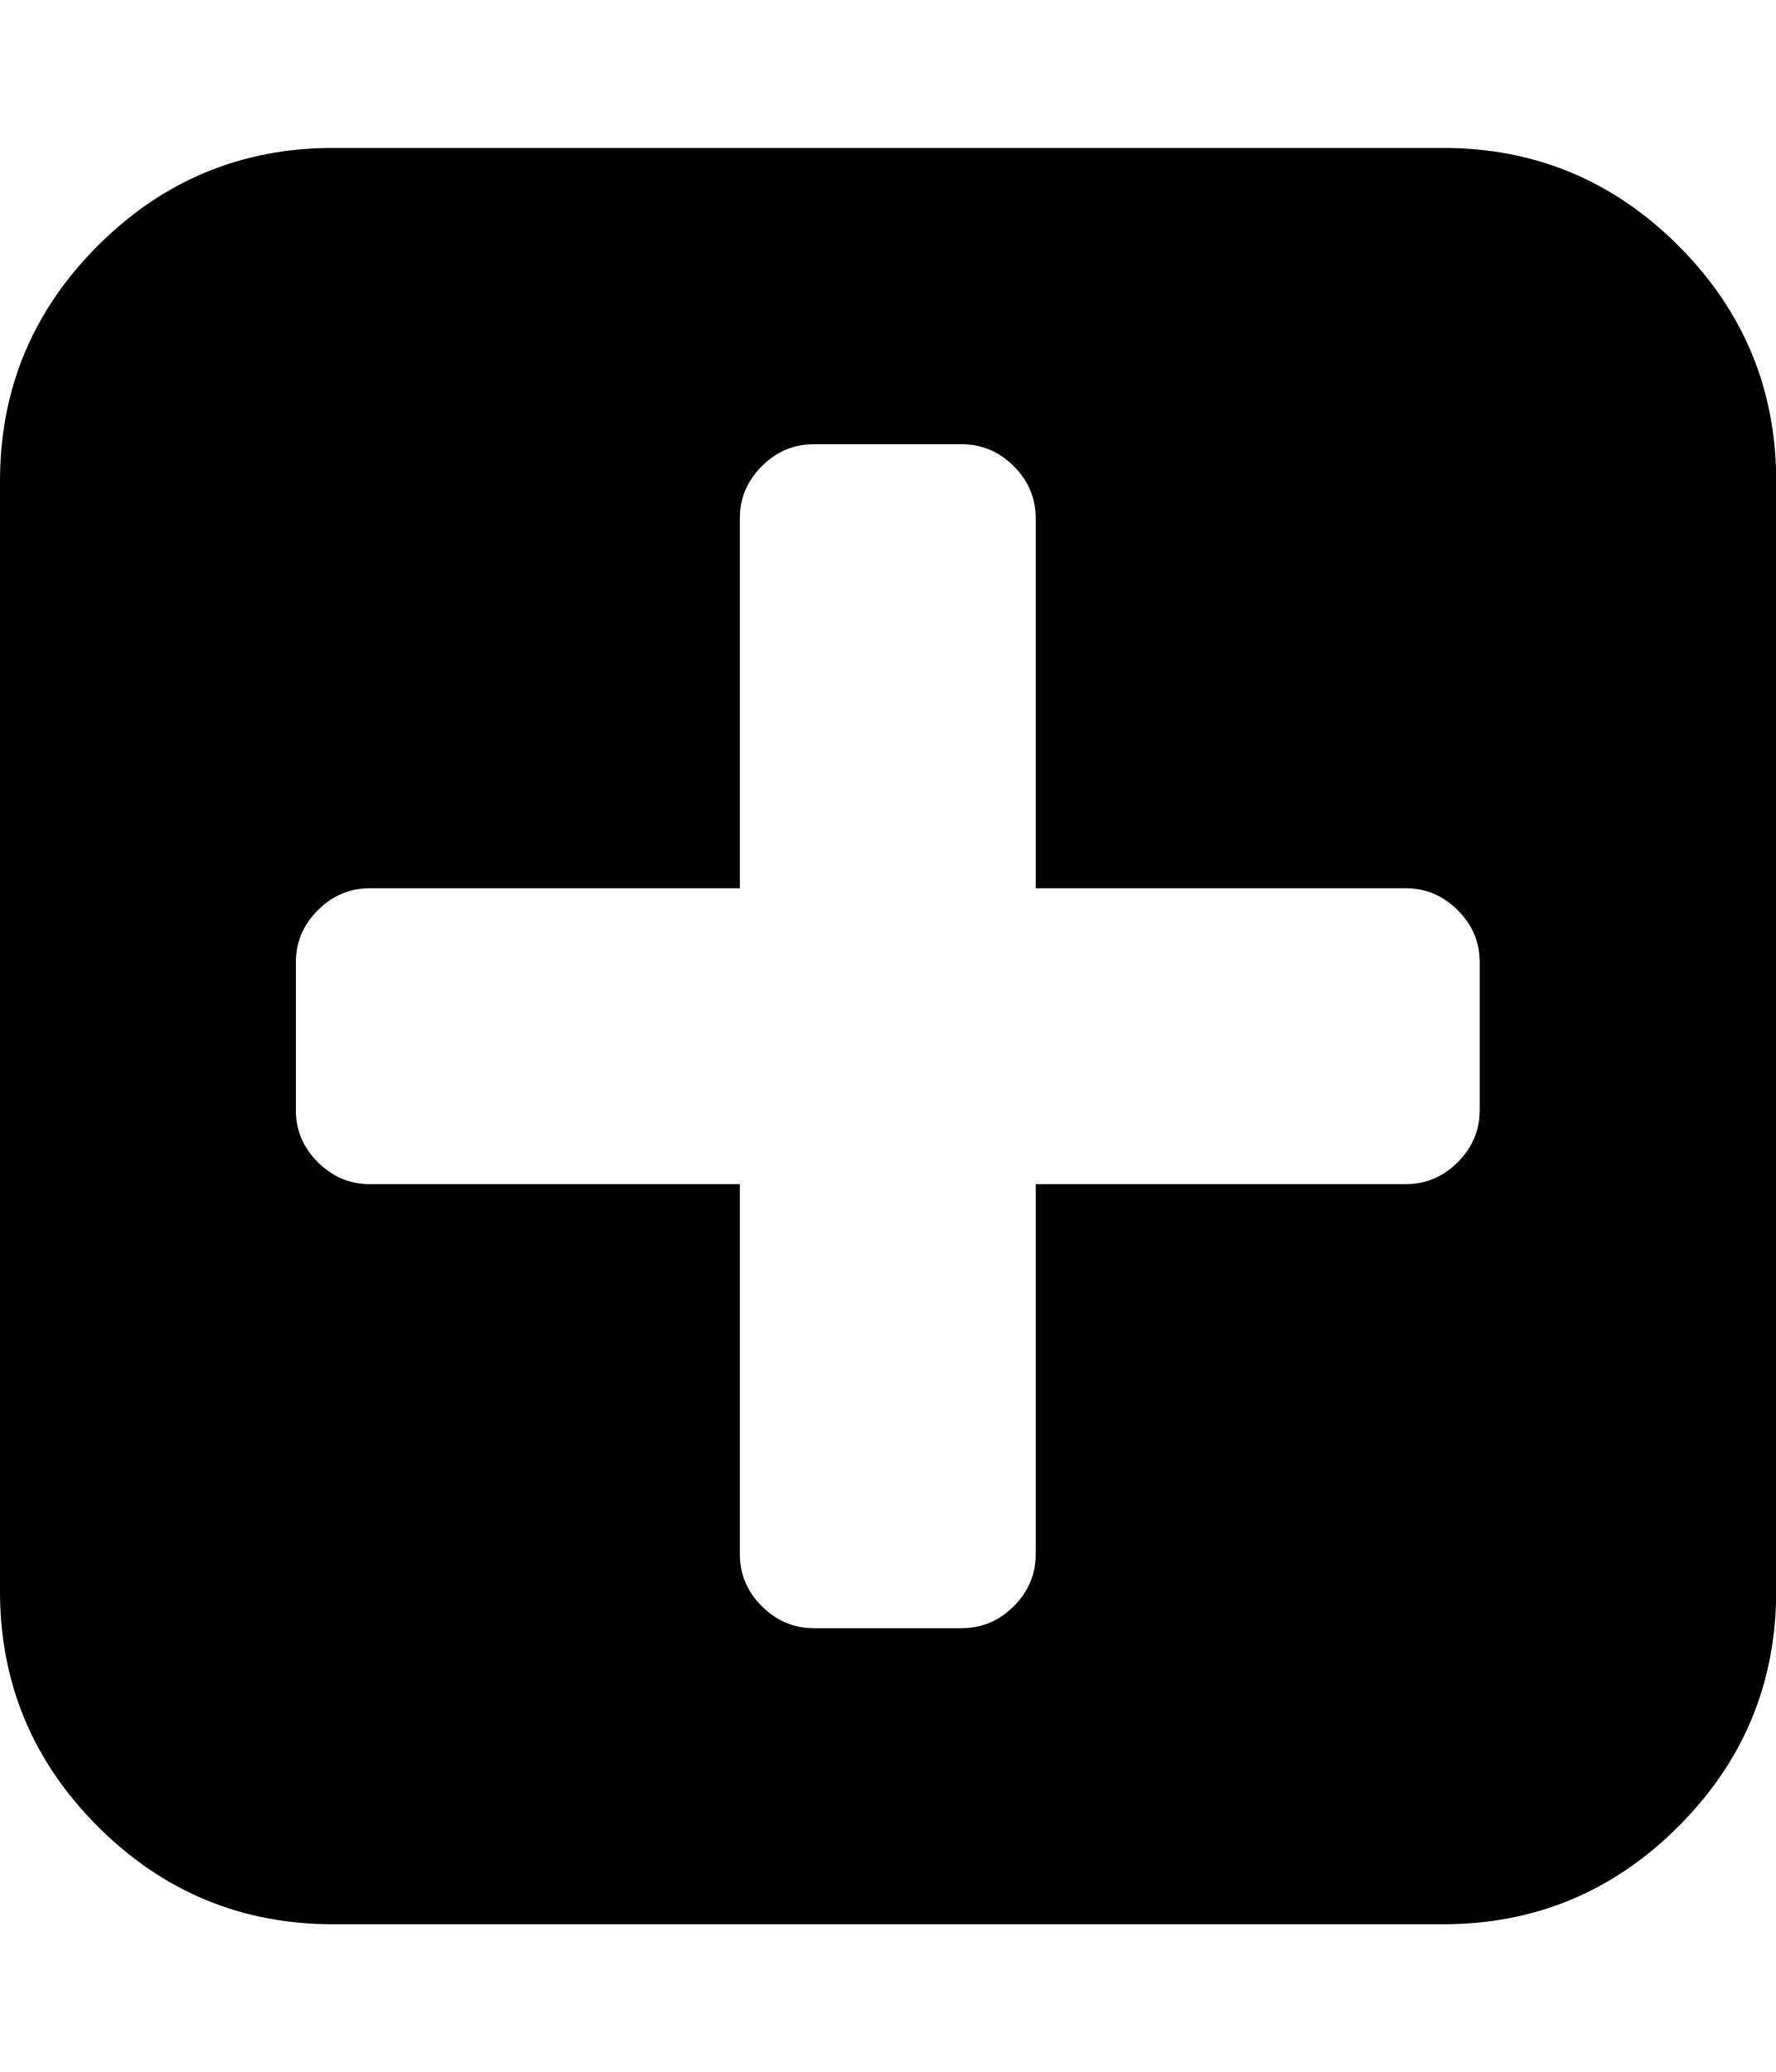
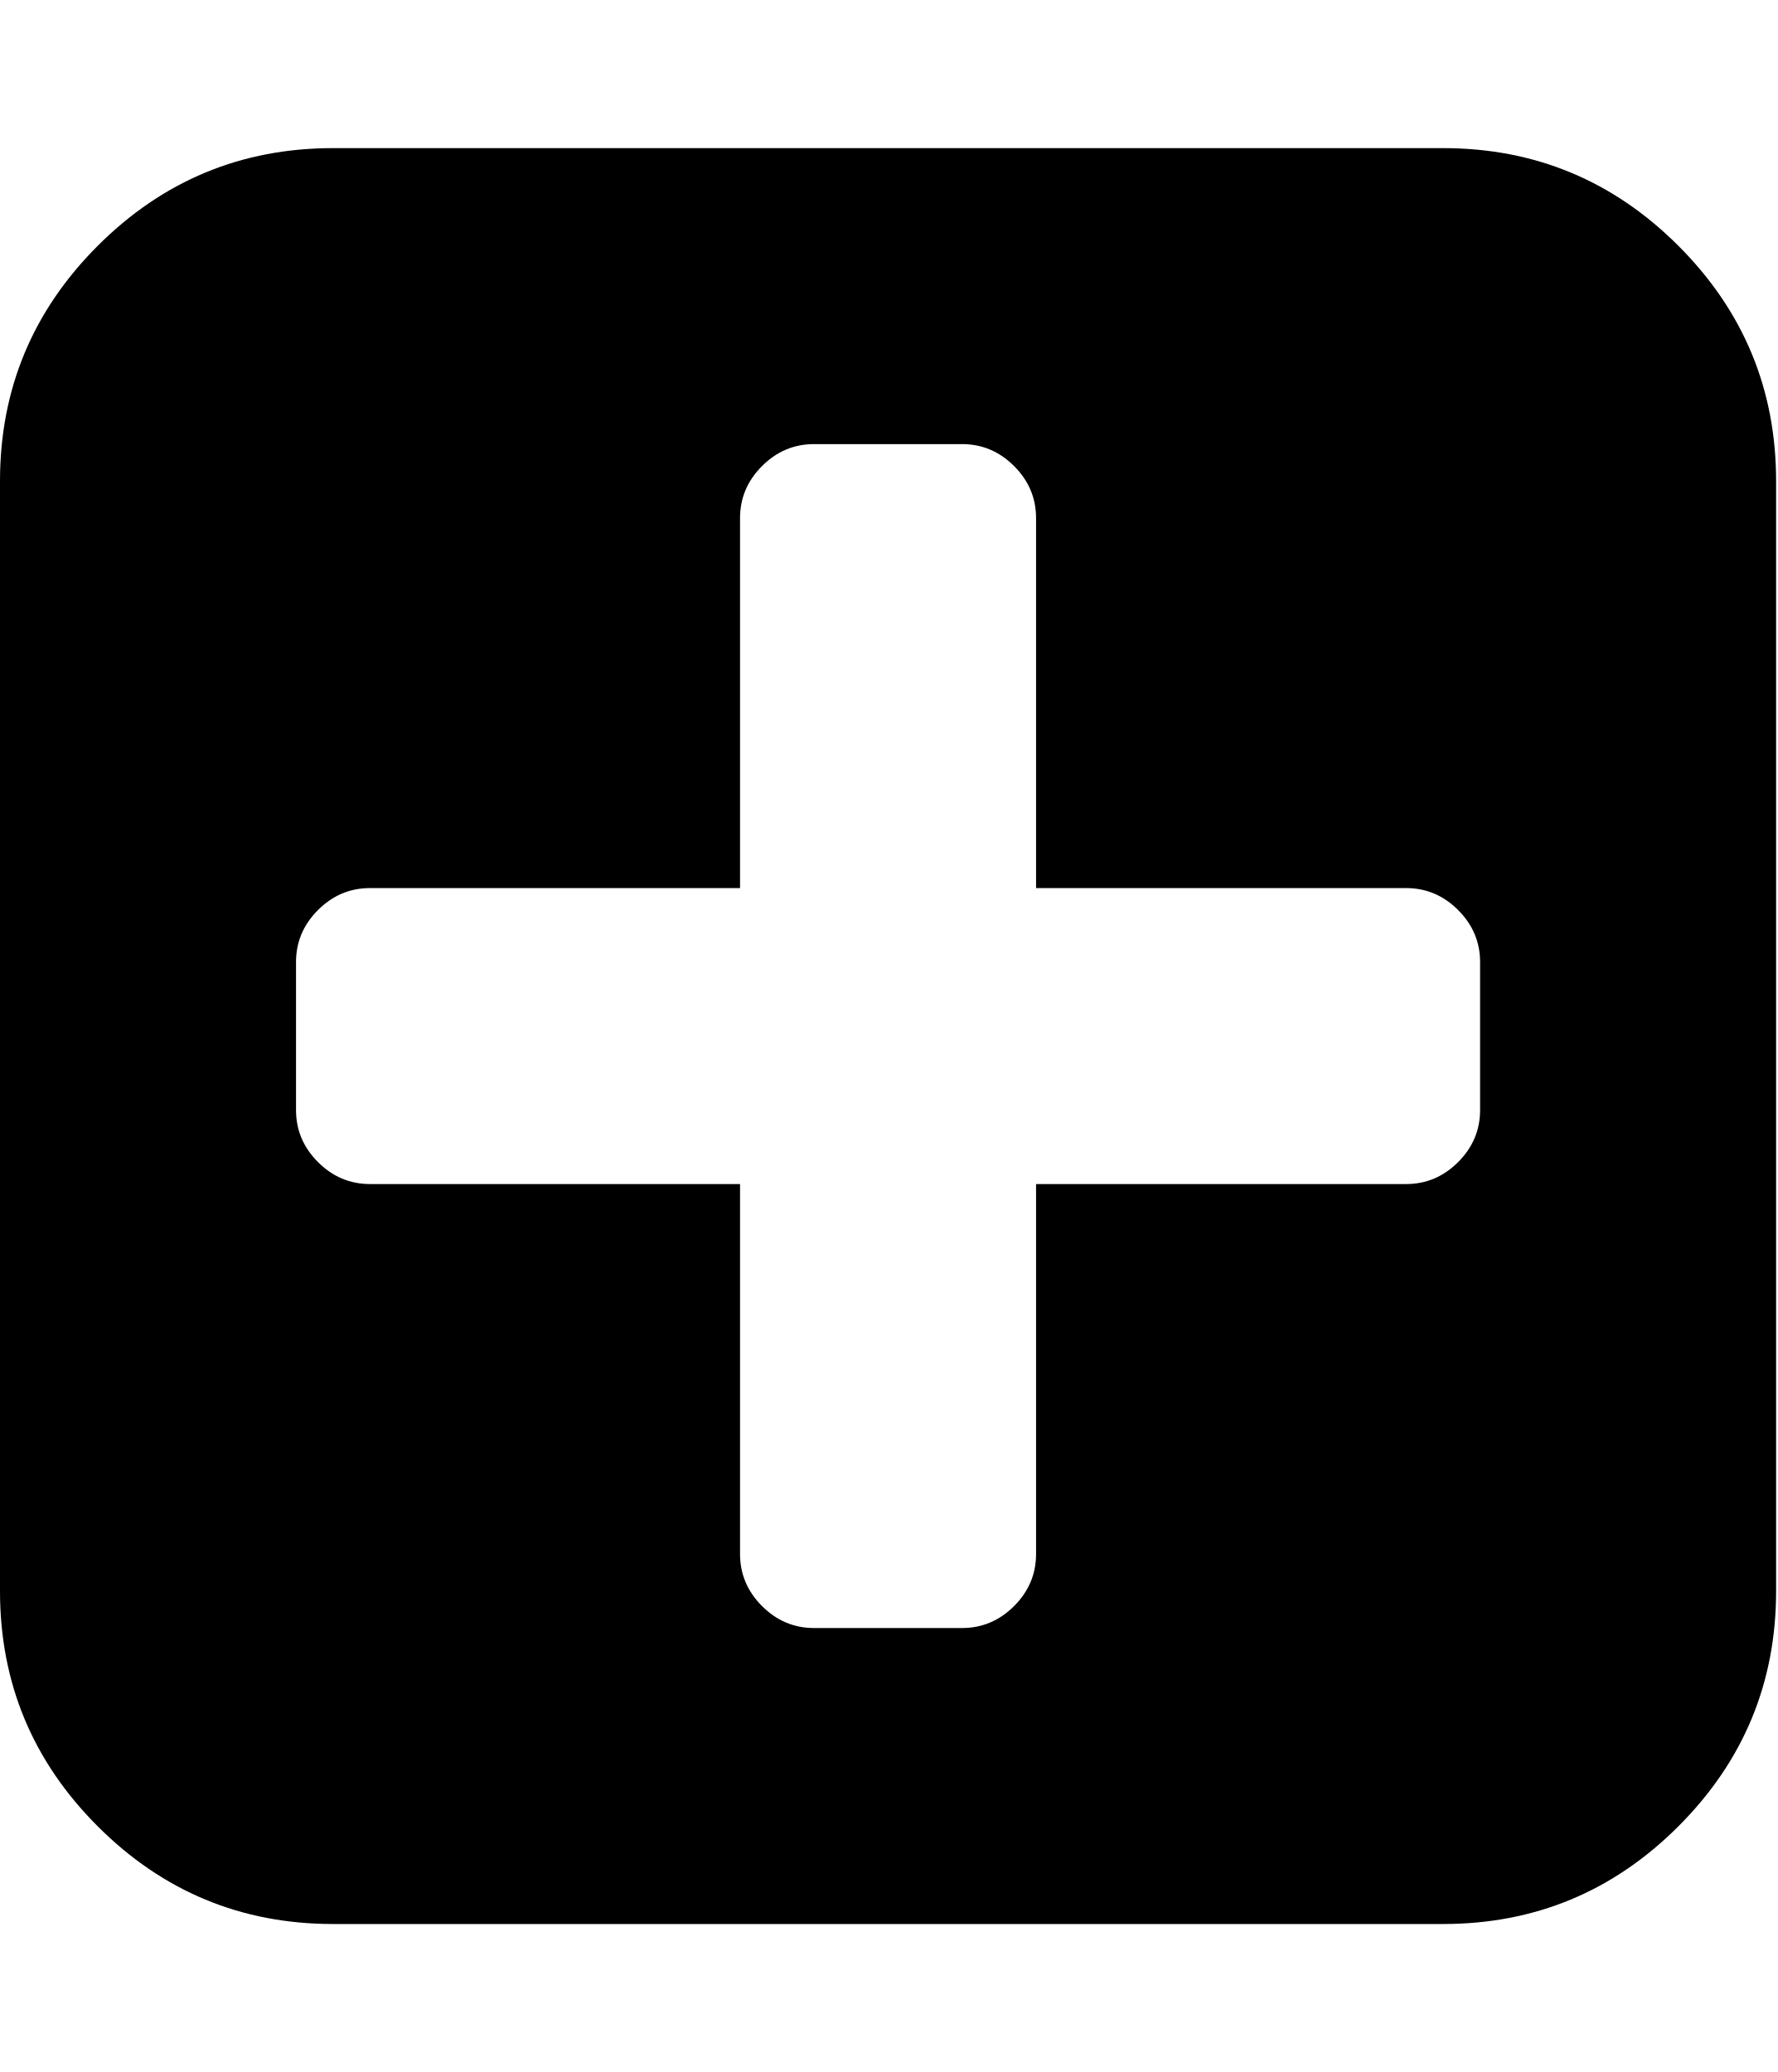
- <svg xmlns="http://www.w3.org/2000/svg" height="1000" width="857.1">
-   <path d="M0 767.9v-535.7q0-66.4 47.2-113.6t113.6-47.2h535.7q66.4 0 113.6 47.2t47.2 113.6v535.7q0 66.4-47.2 113.6t-113.6 47.2h-535.7q-66.4 0-113.6-47.2t-47.2-113.6zm142.8-232.1q0 14.5 10.6 25.1t25.1 10.6h178.6v178.6q0 14.5 10.6 25.1t25.1 10.6h71.4q14.5 0 25.1-10.6t10.6-25.1v-178.6h178.6q14.5 0 25.1-10.6t10.6-25.1v-71.4q0-14.5-10.6-25.1t-25.1-10.6h-178.6v-178.6q0-14.5-10.6-25.1t-25.1-10.6h-71.4q-14.5 0-25.1 10.6t-10.6 25.1v178.6h-178.6q-14.5 0-25.1 10.6t-10.6 25.1v71.4z" />
+ <svg xmlns="http://www.w3.org/2000/svg" height="1000" width="858">
+   <path d="M0 767.872l0-535.68q0-66.402 47.151-113.553t113.553-47.151l535.68 0q66.402 0 113.553 47.151t47.151 113.553l0 535.68q0 66.402-47.151 113.553t-113.553 47.151l-535.68 0q-66.402 0-113.553-47.151t-47.151-113.553zm142.848-232.128q0 14.508 10.602 25.11t25.11 10.602l178.56 0l0 178.56q0 14.508 10.602 25.11t25.11 10.602l71.424 0q14.508 0 25.11-10.602t10.602-25.11l0-178.56l178.56 0q14.508 0 25.11-10.602t10.602-25.11l0-71.424q0-14.508-10.602-25.11t-25.11-10.602l-178.56 0l0-178.56q0-14.508-10.602-25.11t-25.11-10.602l-71.424 0q-14.508 0-25.11 10.602t-10.602 25.11l0 178.56l-178.56 0q-14.508 0-25.11 10.602t-10.602 25.11l0 71.424z" />
</svg>
